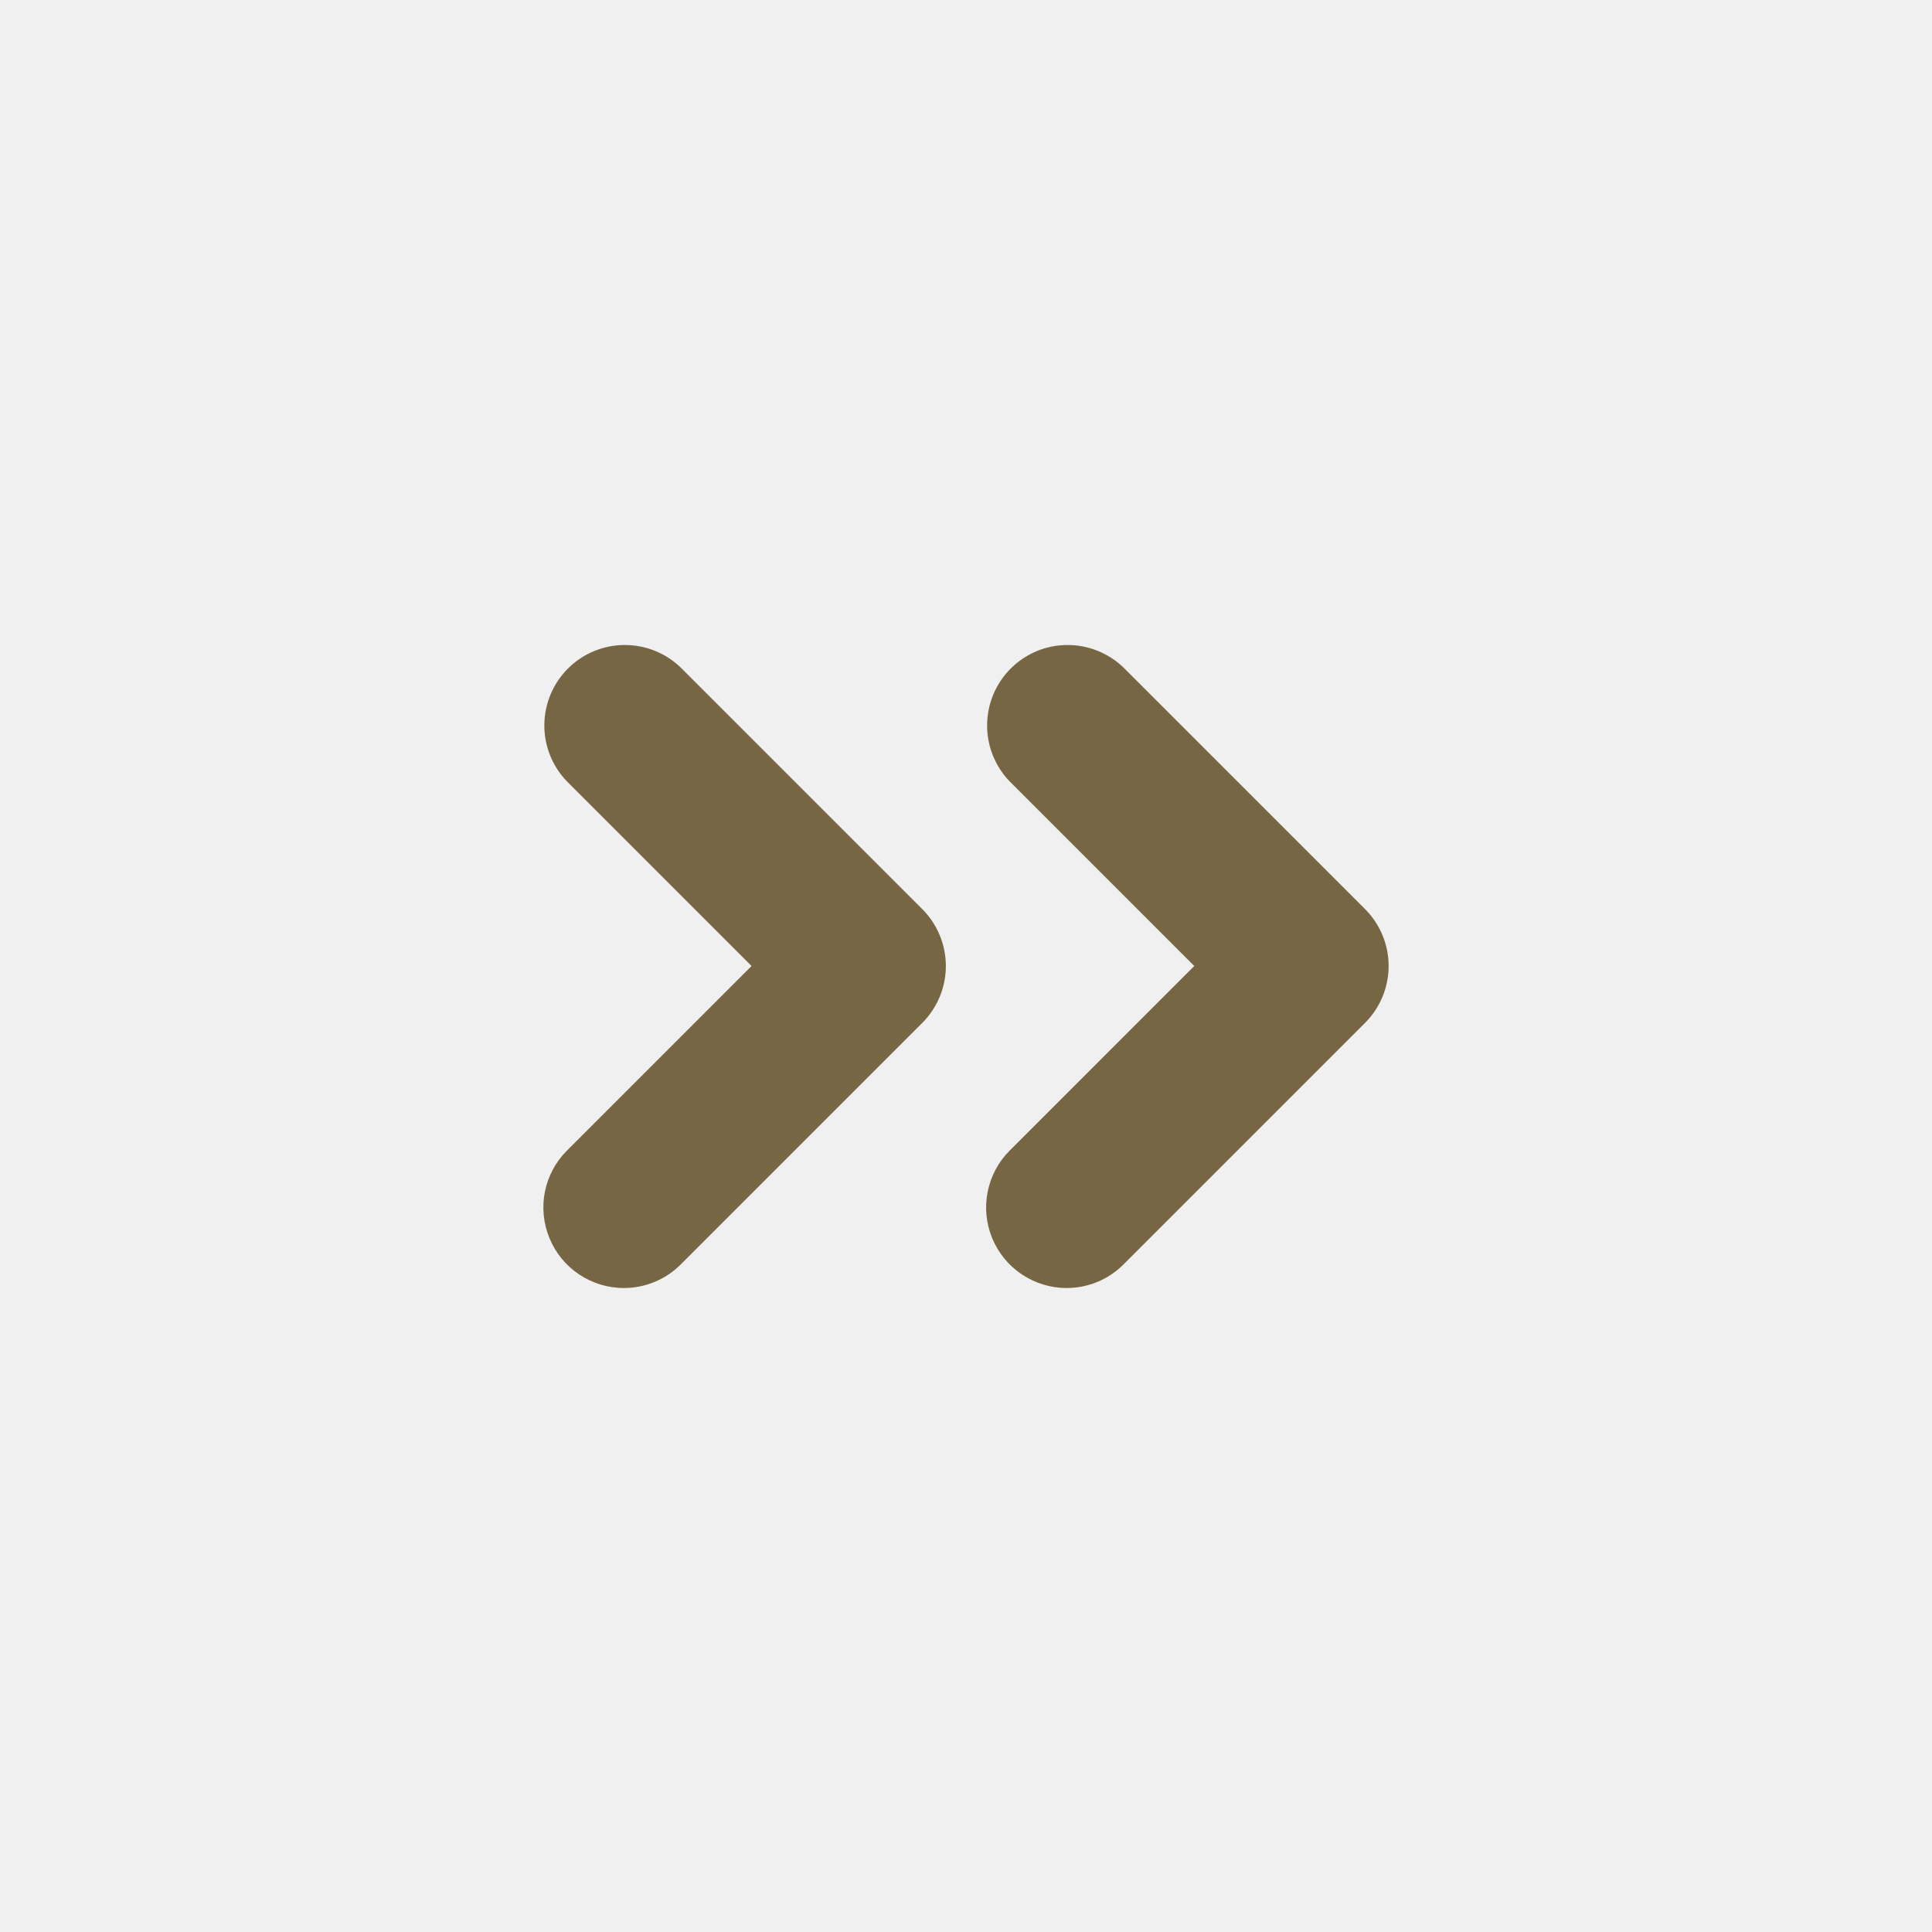
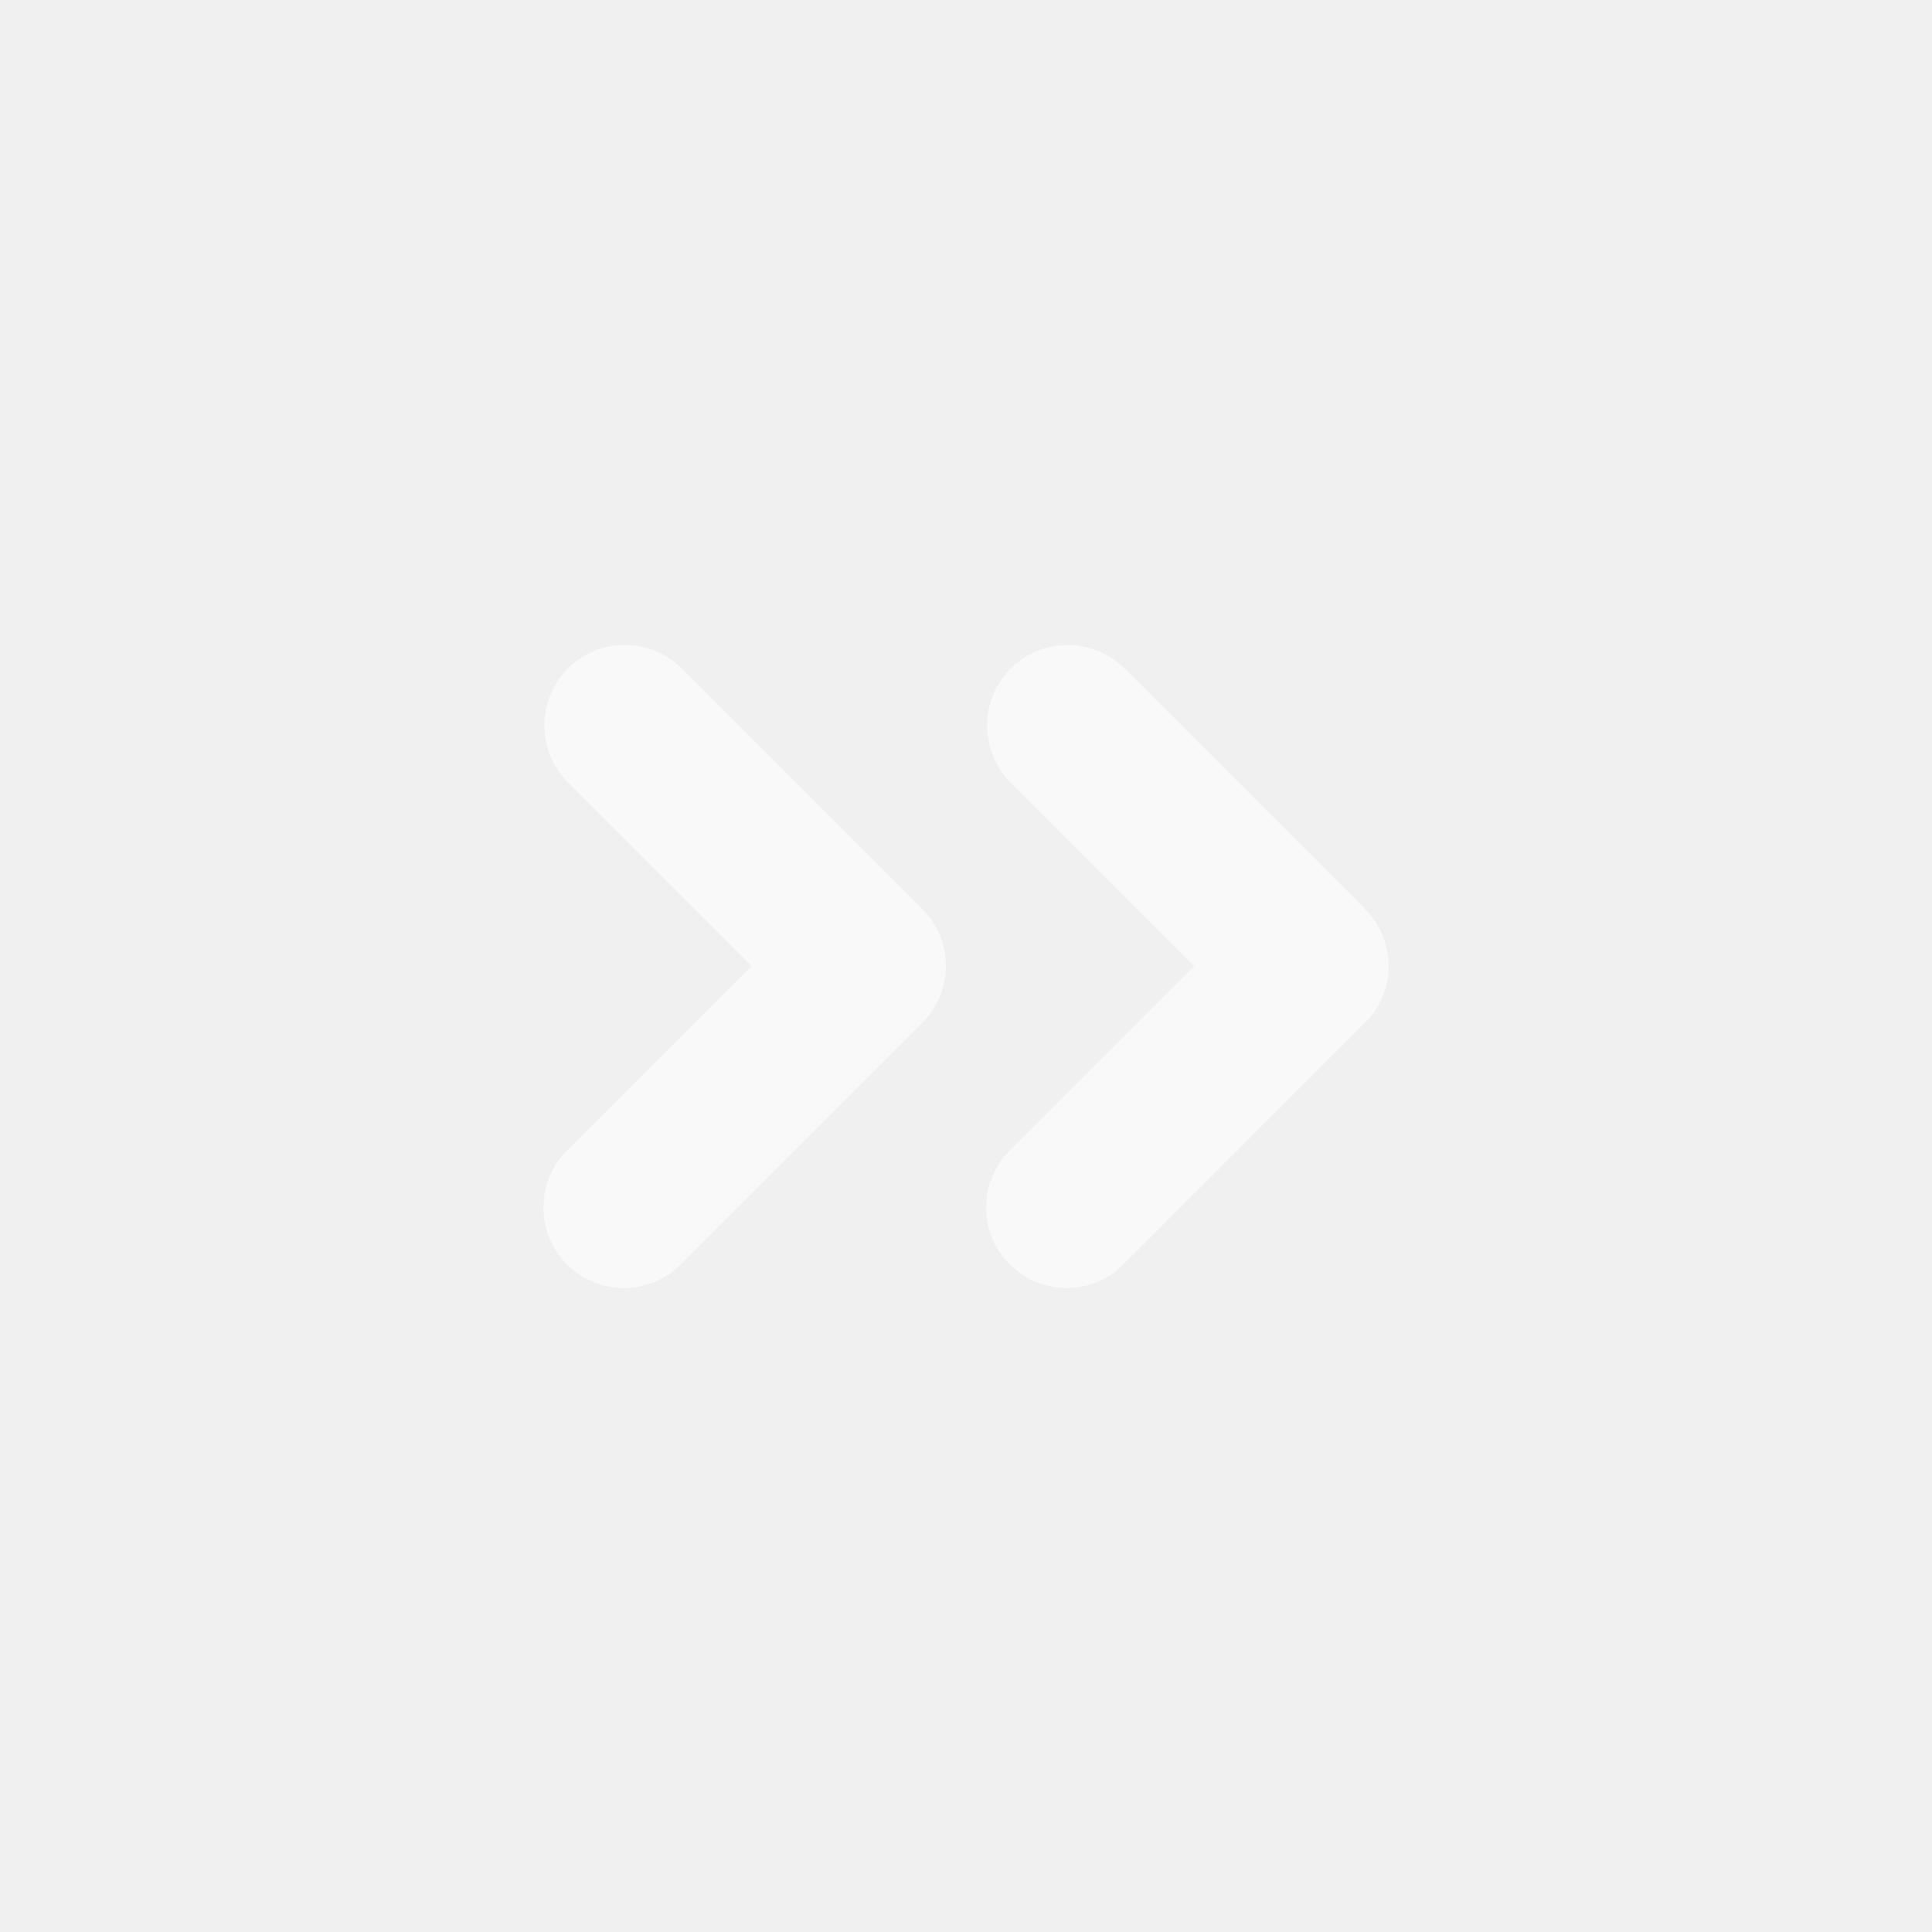
<svg xmlns="http://www.w3.org/2000/svg" width="28" height="28" viewBox="0 0 28 28" fill="none">
-   <path d="M9.041 18.667C8.811 18.667 8.585 18.598 8.393 18.47C8.202 18.342 8.052 18.16 7.964 17.946C7.876 17.733 7.852 17.499 7.897 17.272C7.942 17.046 8.053 16.838 8.217 16.675L10.892 14L8.217 11.325C8.004 11.105 7.886 10.81 7.889 10.504C7.892 10.198 8.014 9.906 8.231 9.689C8.447 9.473 8.74 9.35 9.046 9.348C9.352 9.345 9.646 9.463 9.866 9.675L13.366 13.175C13.585 13.394 13.708 13.691 13.708 14C13.708 14.309 13.585 14.606 13.366 14.825L9.866 18.325C9.648 18.544 9.351 18.667 9.041 18.667ZM15.458 18.667C15.227 18.667 15.002 18.598 14.81 18.47C14.618 18.342 14.469 18.16 14.38 17.946C14.292 17.733 14.269 17.499 14.314 17.272C14.359 17.046 14.47 16.838 14.633 16.675L17.308 14L14.633 11.325C14.421 11.105 14.303 10.81 14.306 10.504C14.309 10.198 14.431 9.906 14.648 9.689C14.864 9.473 15.156 9.35 15.462 9.348C15.768 9.345 16.063 9.463 16.283 9.675L19.783 13.175C20.002 13.394 20.125 13.691 20.125 14C20.125 14.309 20.002 14.606 19.783 14.825L16.283 18.325C16.064 18.544 15.768 18.667 15.458 18.667Z" fill="#776644" />
+   <path d="M9.041 18.667C8.811 18.667 8.585 18.598 8.393 18.47C8.202 18.342 8.052 18.16 7.964 17.946C7.876 17.733 7.852 17.499 7.897 17.272C7.942 17.046 8.053 16.838 8.217 16.675L10.892 14L8.217 11.325C8.004 11.105 7.886 10.81 7.889 10.504C7.892 10.198 8.014 9.906 8.231 9.689C8.447 9.473 8.74 9.35 9.046 9.348C9.352 9.345 9.646 9.463 9.866 9.675L13.366 13.175C13.585 13.394 13.708 13.691 13.708 14C13.708 14.309 13.585 14.606 13.366 14.825L9.866 18.325C9.648 18.544 9.351 18.667 9.041 18.667ZM15.458 18.667C15.227 18.667 15.002 18.598 14.81 18.47C14.618 18.342 14.469 18.16 14.38 17.946C14.292 17.733 14.269 17.499 14.314 17.272C14.359 17.046 14.47 16.838 14.633 16.675L17.308 14L14.633 11.325C14.421 11.105 14.303 10.81 14.306 10.504C14.309 10.198 14.431 9.906 14.648 9.689C14.864 9.473 15.156 9.35 15.462 9.348C15.768 9.345 16.063 9.463 16.283 9.675L19.783 13.175C20.002 13.394 20.125 13.691 20.125 14C20.125 14.309 20.002 14.606 19.783 14.825L16.283 18.325C16.064 18.544 15.768 18.667 15.458 18.667Z" fill="white" fill-opacity="0.6" />
</svg>
